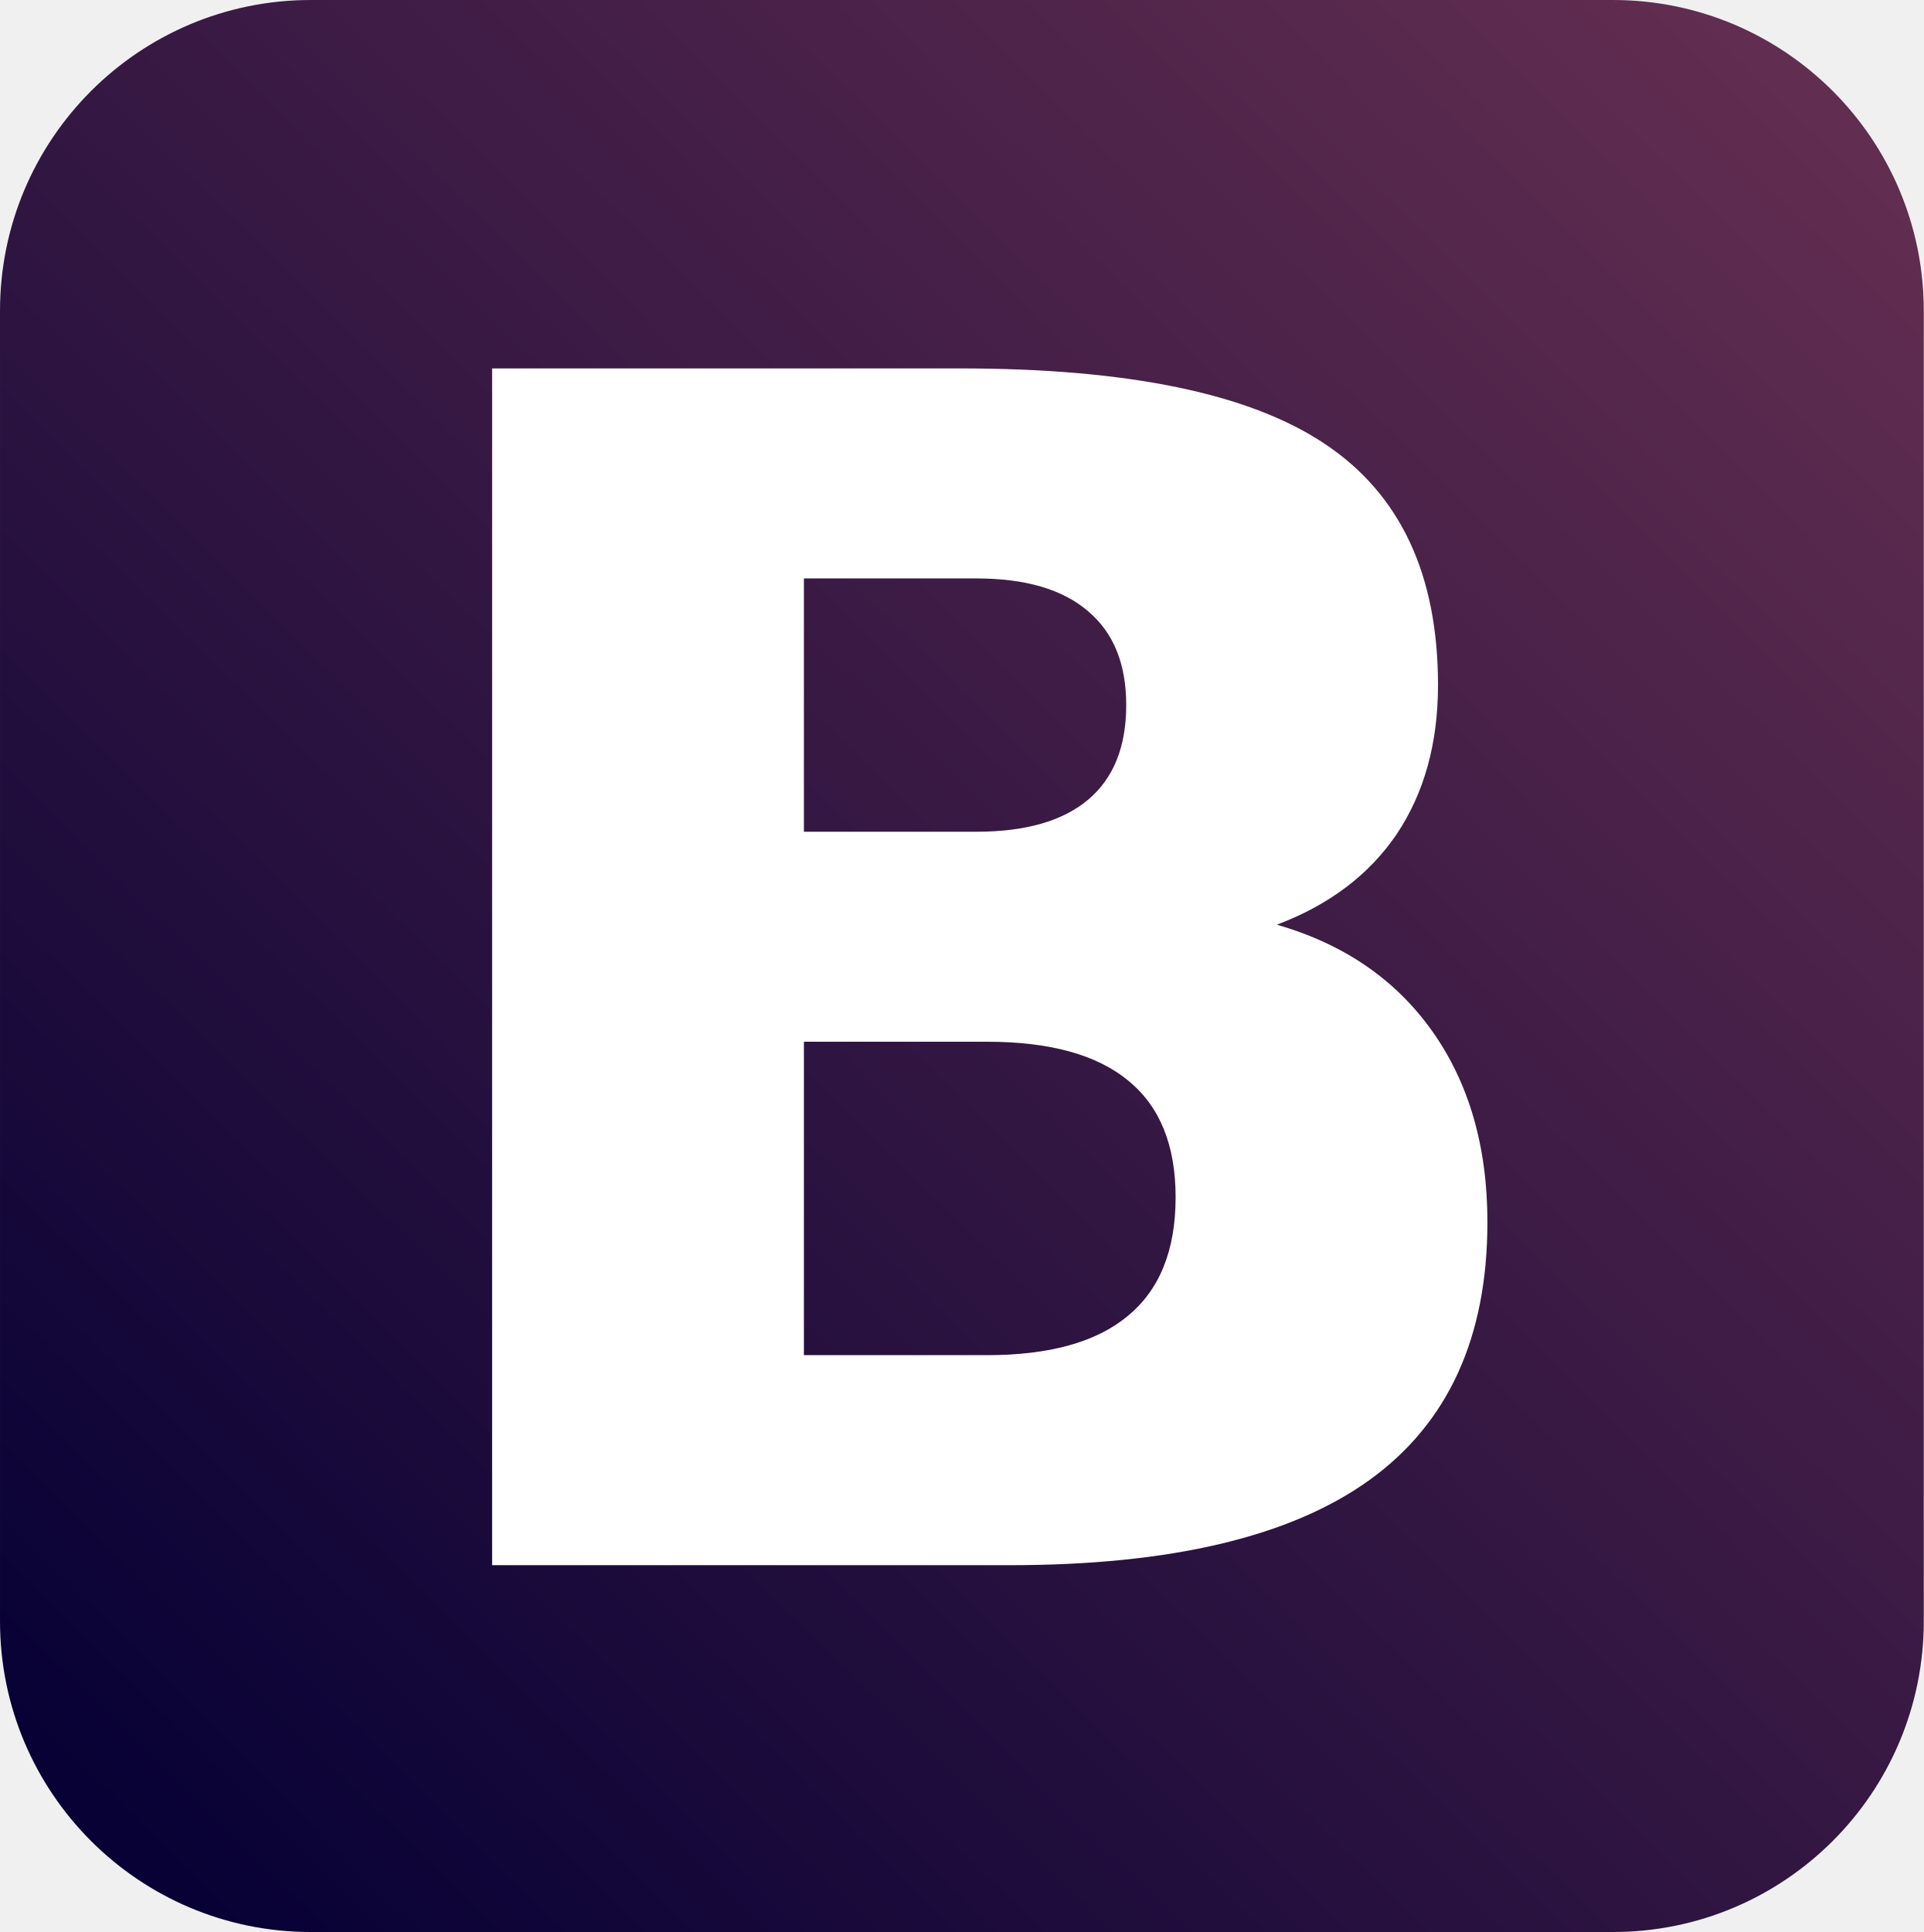
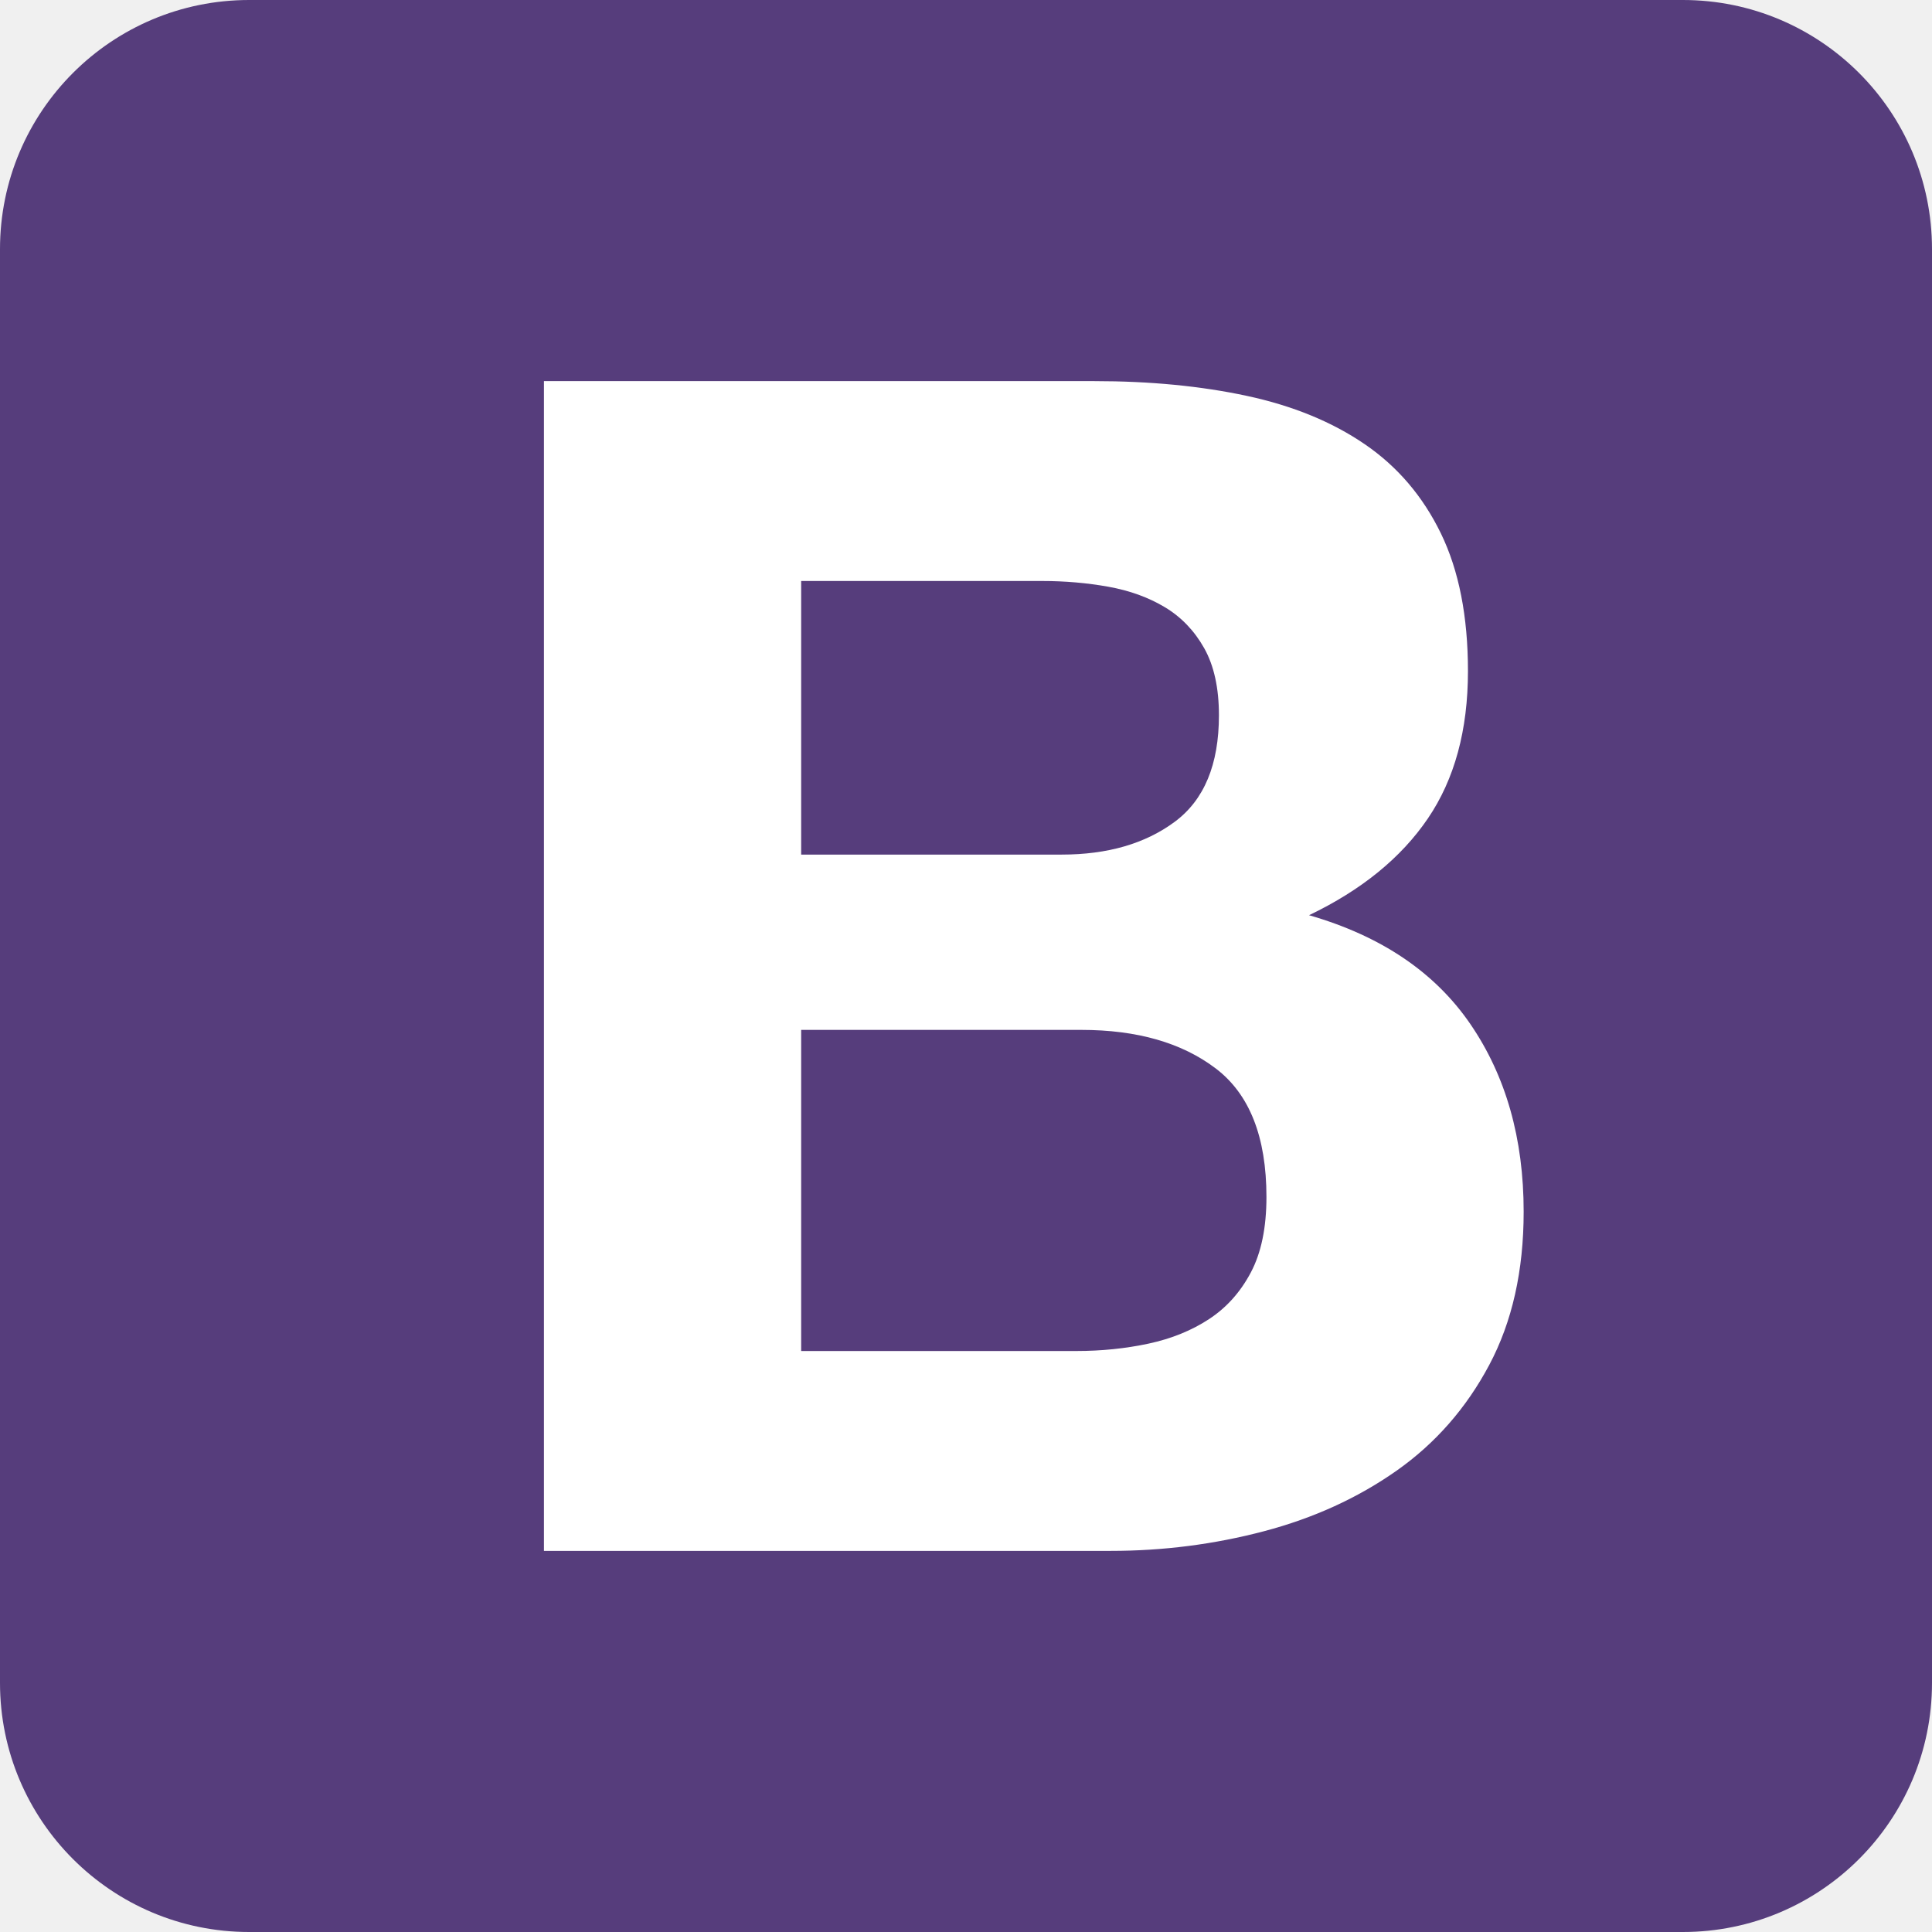
- <svg xmlns="http://www.w3.org/2000/svg" xmlns:xlink="http://www.w3.org/1999/xlink" version="1.1" width="2000" height="2008.276" id="svg2">
-   <defs id="defs4">
-     <linearGradient id="linearGradient3820">
-       <stop id="stop3822" style="stop-color:#070135;stop-opacity:1" offset="0" />
-       <stop id="stop3824" style="stop-color:#612d50;stop-opacity:1" offset="1" />
-     </linearGradient>
-     <linearGradient x1="314.624" y1="547.206" x2="427.377" y2="432.484" id="linearGradient3834" xlink:href="#linearGradient3820" gradientUnits="userSpaceOnUse" gradientTransform="translate(-52,0)" />
-   </defs>
-   <g id="layer1" transform="matrix(15.62304,0,0,15.62304,-3987.602,-6644.883)">
-     <rect width="128.016" height="128.546" ry="20.68" x="255.239" y="425.326" id="rect3050" style="fill:url(#linearGradient3834);fill-opacity:1;stroke:none" />
-     <g transform="scale(1.005201,0.9948256)" id="text3836" style="font-size:109.797px;font-style:normal;font-variant:normal;font-weight:normal;font-stretch:normal;text-align:center;line-height:100%;letter-spacing:0px;word-spacing:0px;writing-mode:lr-tb;text-anchor:middle;fill:#ffffff;fill-opacity:1;stroke:none;font-family:Sans;-inkscape-font-specification:Sans">
-       <path d="m 318.556,483.165 c 3.252,5e-5 5.719,-0.715 7.398,-2.144 1.68,-1.43 2.52,-3.538 2.52,-6.326 -5e-5,-2.752 -0.84,-4.843 -2.52,-6.273 -1.68,-1.465 -4.146,-2.198 -7.398,-2.198 l -11.419,0 0,16.941 11.419,0 m 0.697,35.008 c 4.146,10e-6 7.255,-0.876 9.328,-2.627 2.109,-1.751 3.163,-4.396 3.163,-7.935 -6e-5,-3.467 -1.037,-6.058 -3.109,-7.774 -2.073,-1.751 -5.2,-2.627 -9.382,-2.627 l -12.116,0 0,20.962 12.116,0 M 338.446,489.384 c 4.432,1.287 7.863,3.663 10.293,7.13 2.43,3.467 3.646,7.72 3.646,12.76 -7e-5,7.72 -2.609,13.474 -7.827,17.263 -5.218,3.789 -13.153,5.683 -23.804,5.683 l -34.258,0 0,-80.042 30.987,0 c 11.115,8e-5 19.157,1.68 24.125,5.039 5.004,3.36 7.506,8.739 7.506,16.137 -8e-5,3.896 -0.911,7.22 -2.734,9.972 -1.823,2.716 -4.468,4.736 -7.935,6.058" id="path3841" style="font-weight:bold;line-height:100%;fill:#ffffff;font-family:Sans;-inkscape-font-specification:Sans Bold" />
-     </g>
-   </g>
+ <svg xmlns="http://www.w3.org/2000/svg" width="2500" height="2500" viewBox="0 0 256 256" preserveAspectRatio="xMinYMin meet">
+   <path d="M0 222.991C0 241.223 14.779 256 33.009 256H222.99C241.223 256 256 241.221 256 222.991V33.01C256 14.777 241.221 0 222.991 0H33.01C14.777 0 0 14.779 0 33.009V222.99z" fill="#563D7C" />
+   <path d="M106.158 113.238V76.985h31.911c3.04 0 5.97.253 8.792.76 2.822.506 5.319 1.41 7.49 2.713 2.17 1.303 3.907 3.112 5.21 5.427 1.302 2.316 1.954 5.283 1.954 8.9 0 6.513-1.954 11.217-5.862 14.111-3.907 2.895-8.9 4.342-14.979 4.342h-34.516zM72.075 50.5v155h75.112c6.947 0 13.713-.868 20.298-2.605 6.585-1.737 12.446-4.414 17.584-8.032 5.137-3.618 9.226-8.286 12.265-14.002 3.04-5.717 4.559-12.483 4.559-20.298 0-9.697-2.352-17.982-7.055-24.856-4.704-6.875-11.832-11.687-21.384-14.437 6.947-3.328 12.194-7.598 15.74-12.808 3.545-5.21 5.318-11.722 5.318-19.538 0-7.236-1.194-13.314-3.582-18.235-2.388-4.92-5.753-8.864-10.095-11.831-4.341-2.967-9.551-5.102-15.63-6.404-6.078-1.303-12.808-1.954-20.189-1.954H72.075zm34.083 128.515v-42.549h37.121c7.381 0 13.315 1.7 17.802 5.102 4.486 3.401 6.73 9.081 6.73 17.041 0 4.053-.688 7.381-2.063 9.986-1.375 2.605-3.22 4.668-5.536 6.187-2.315 1.52-4.993 2.605-8.032 3.257-3.04.65-6.223.976-9.552.976h-36.47z" fill="#FFF" />
</svg>
